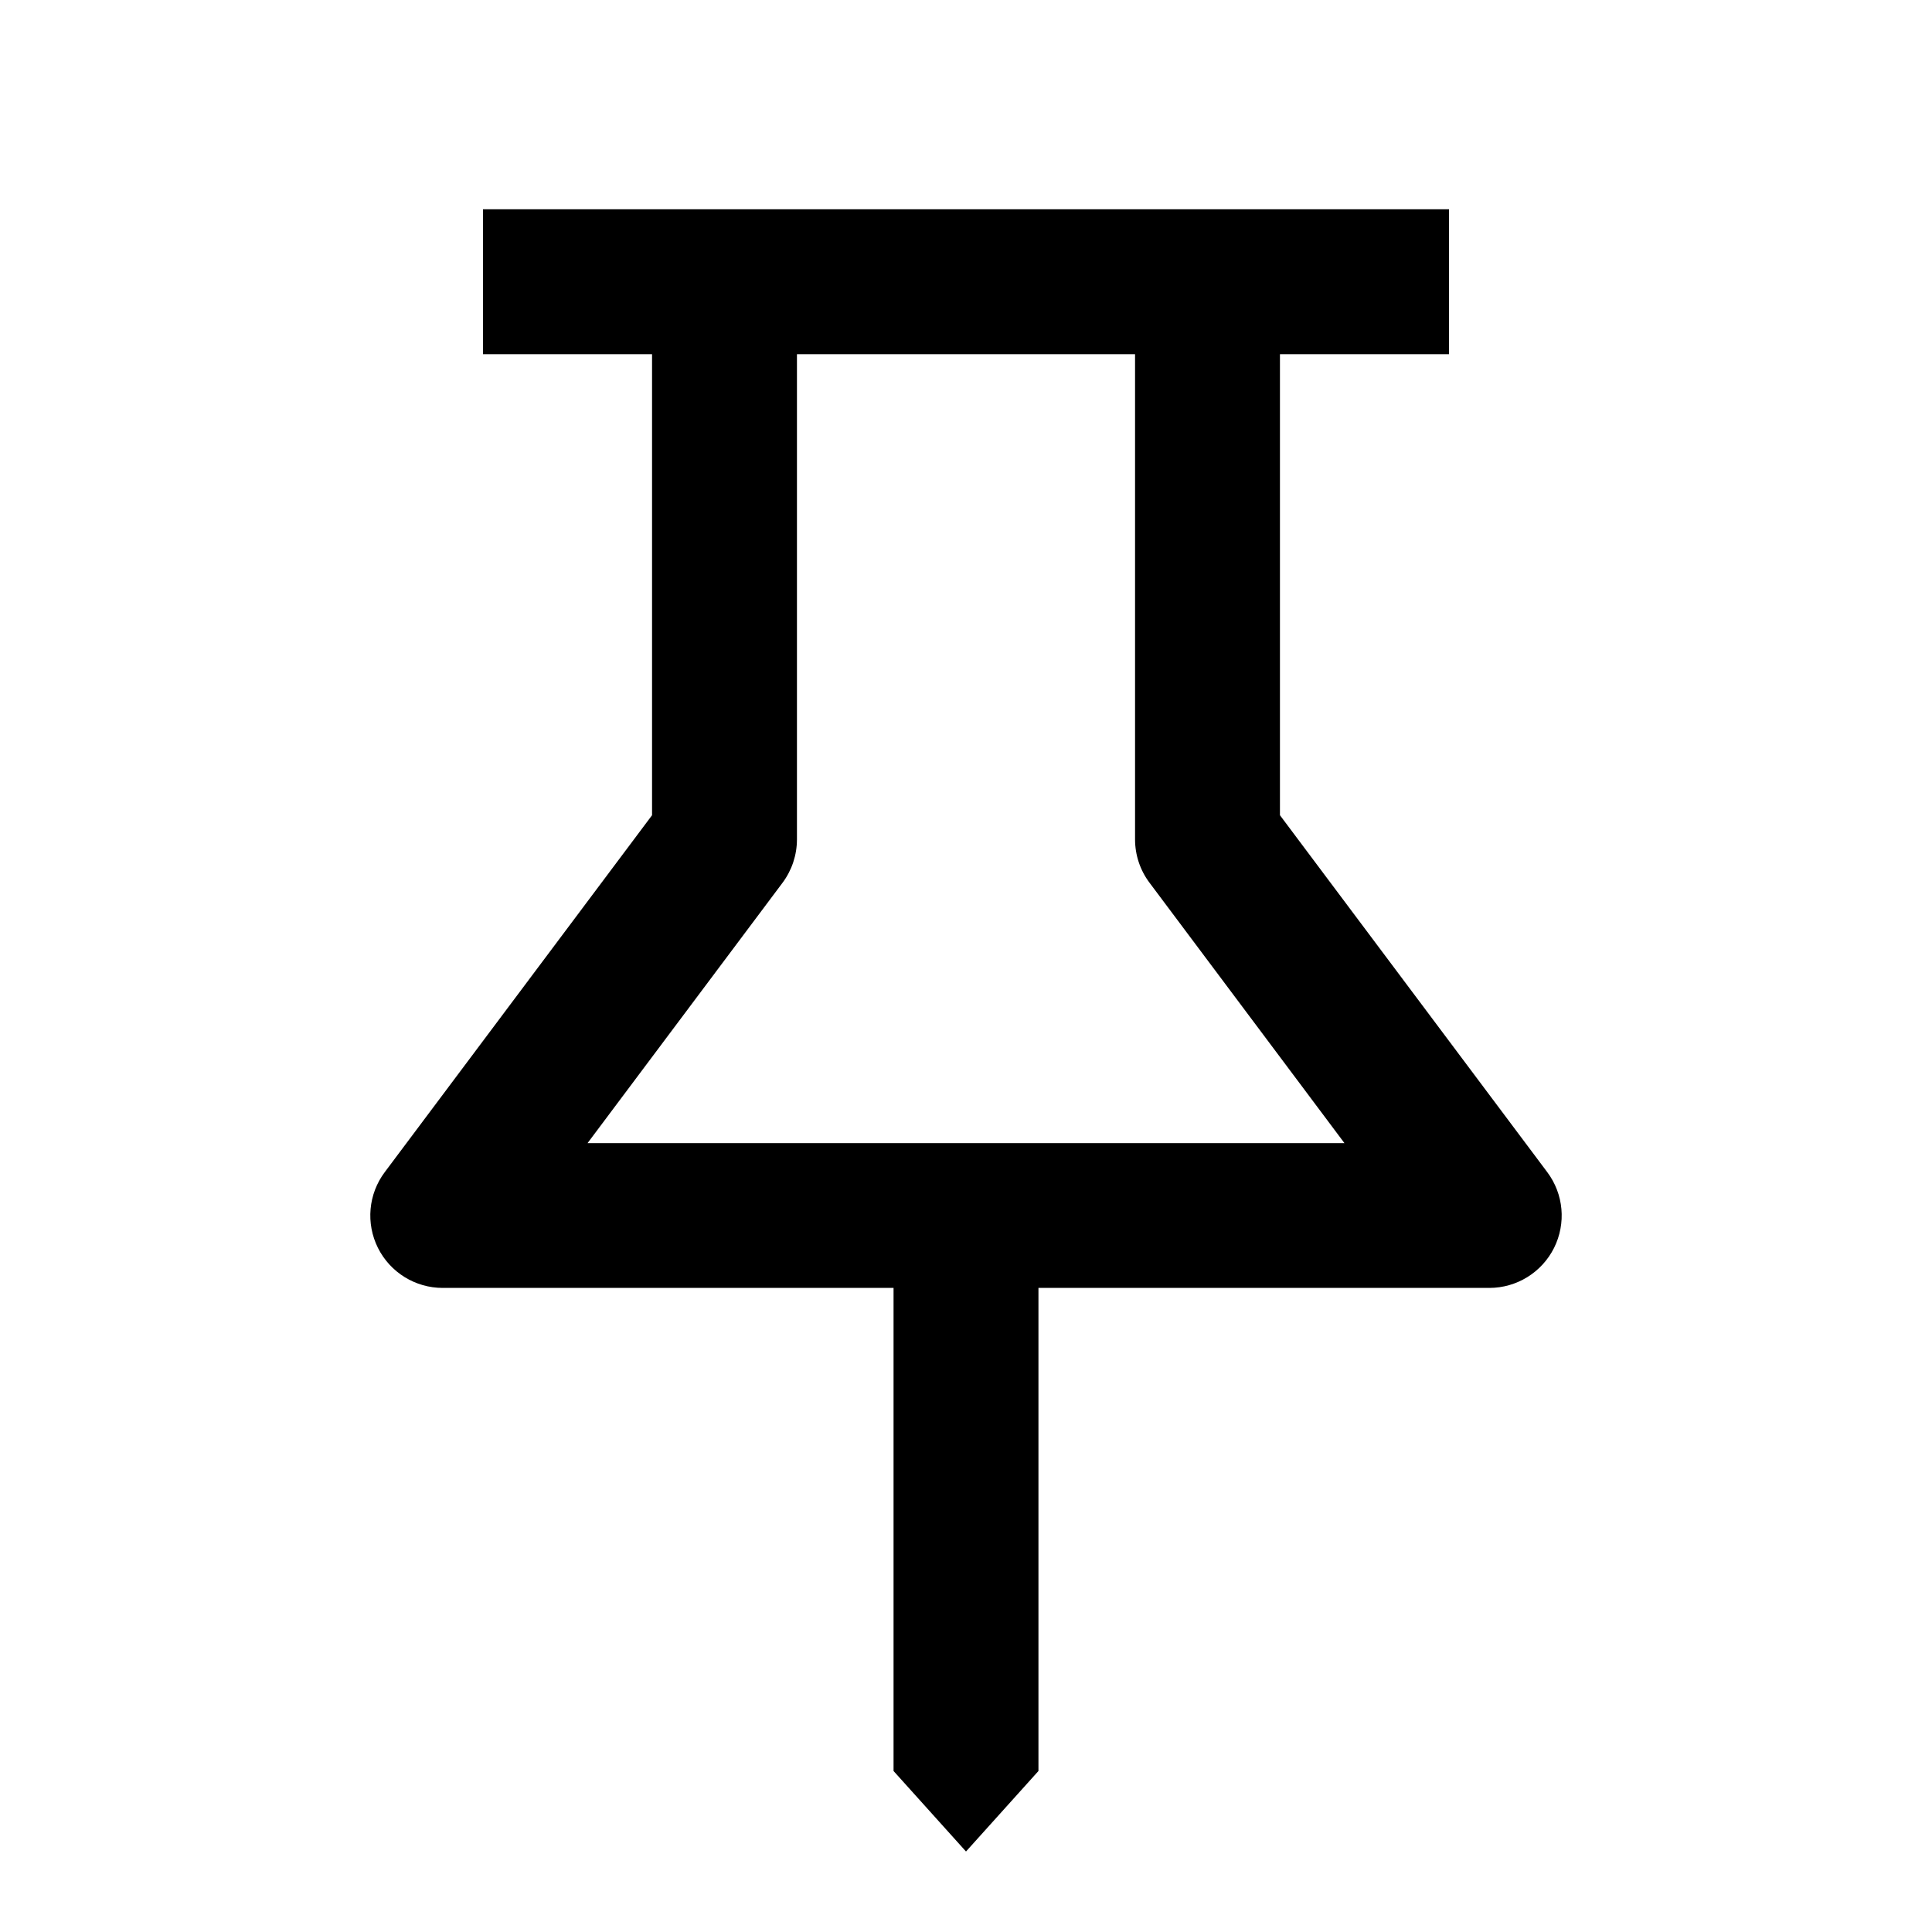
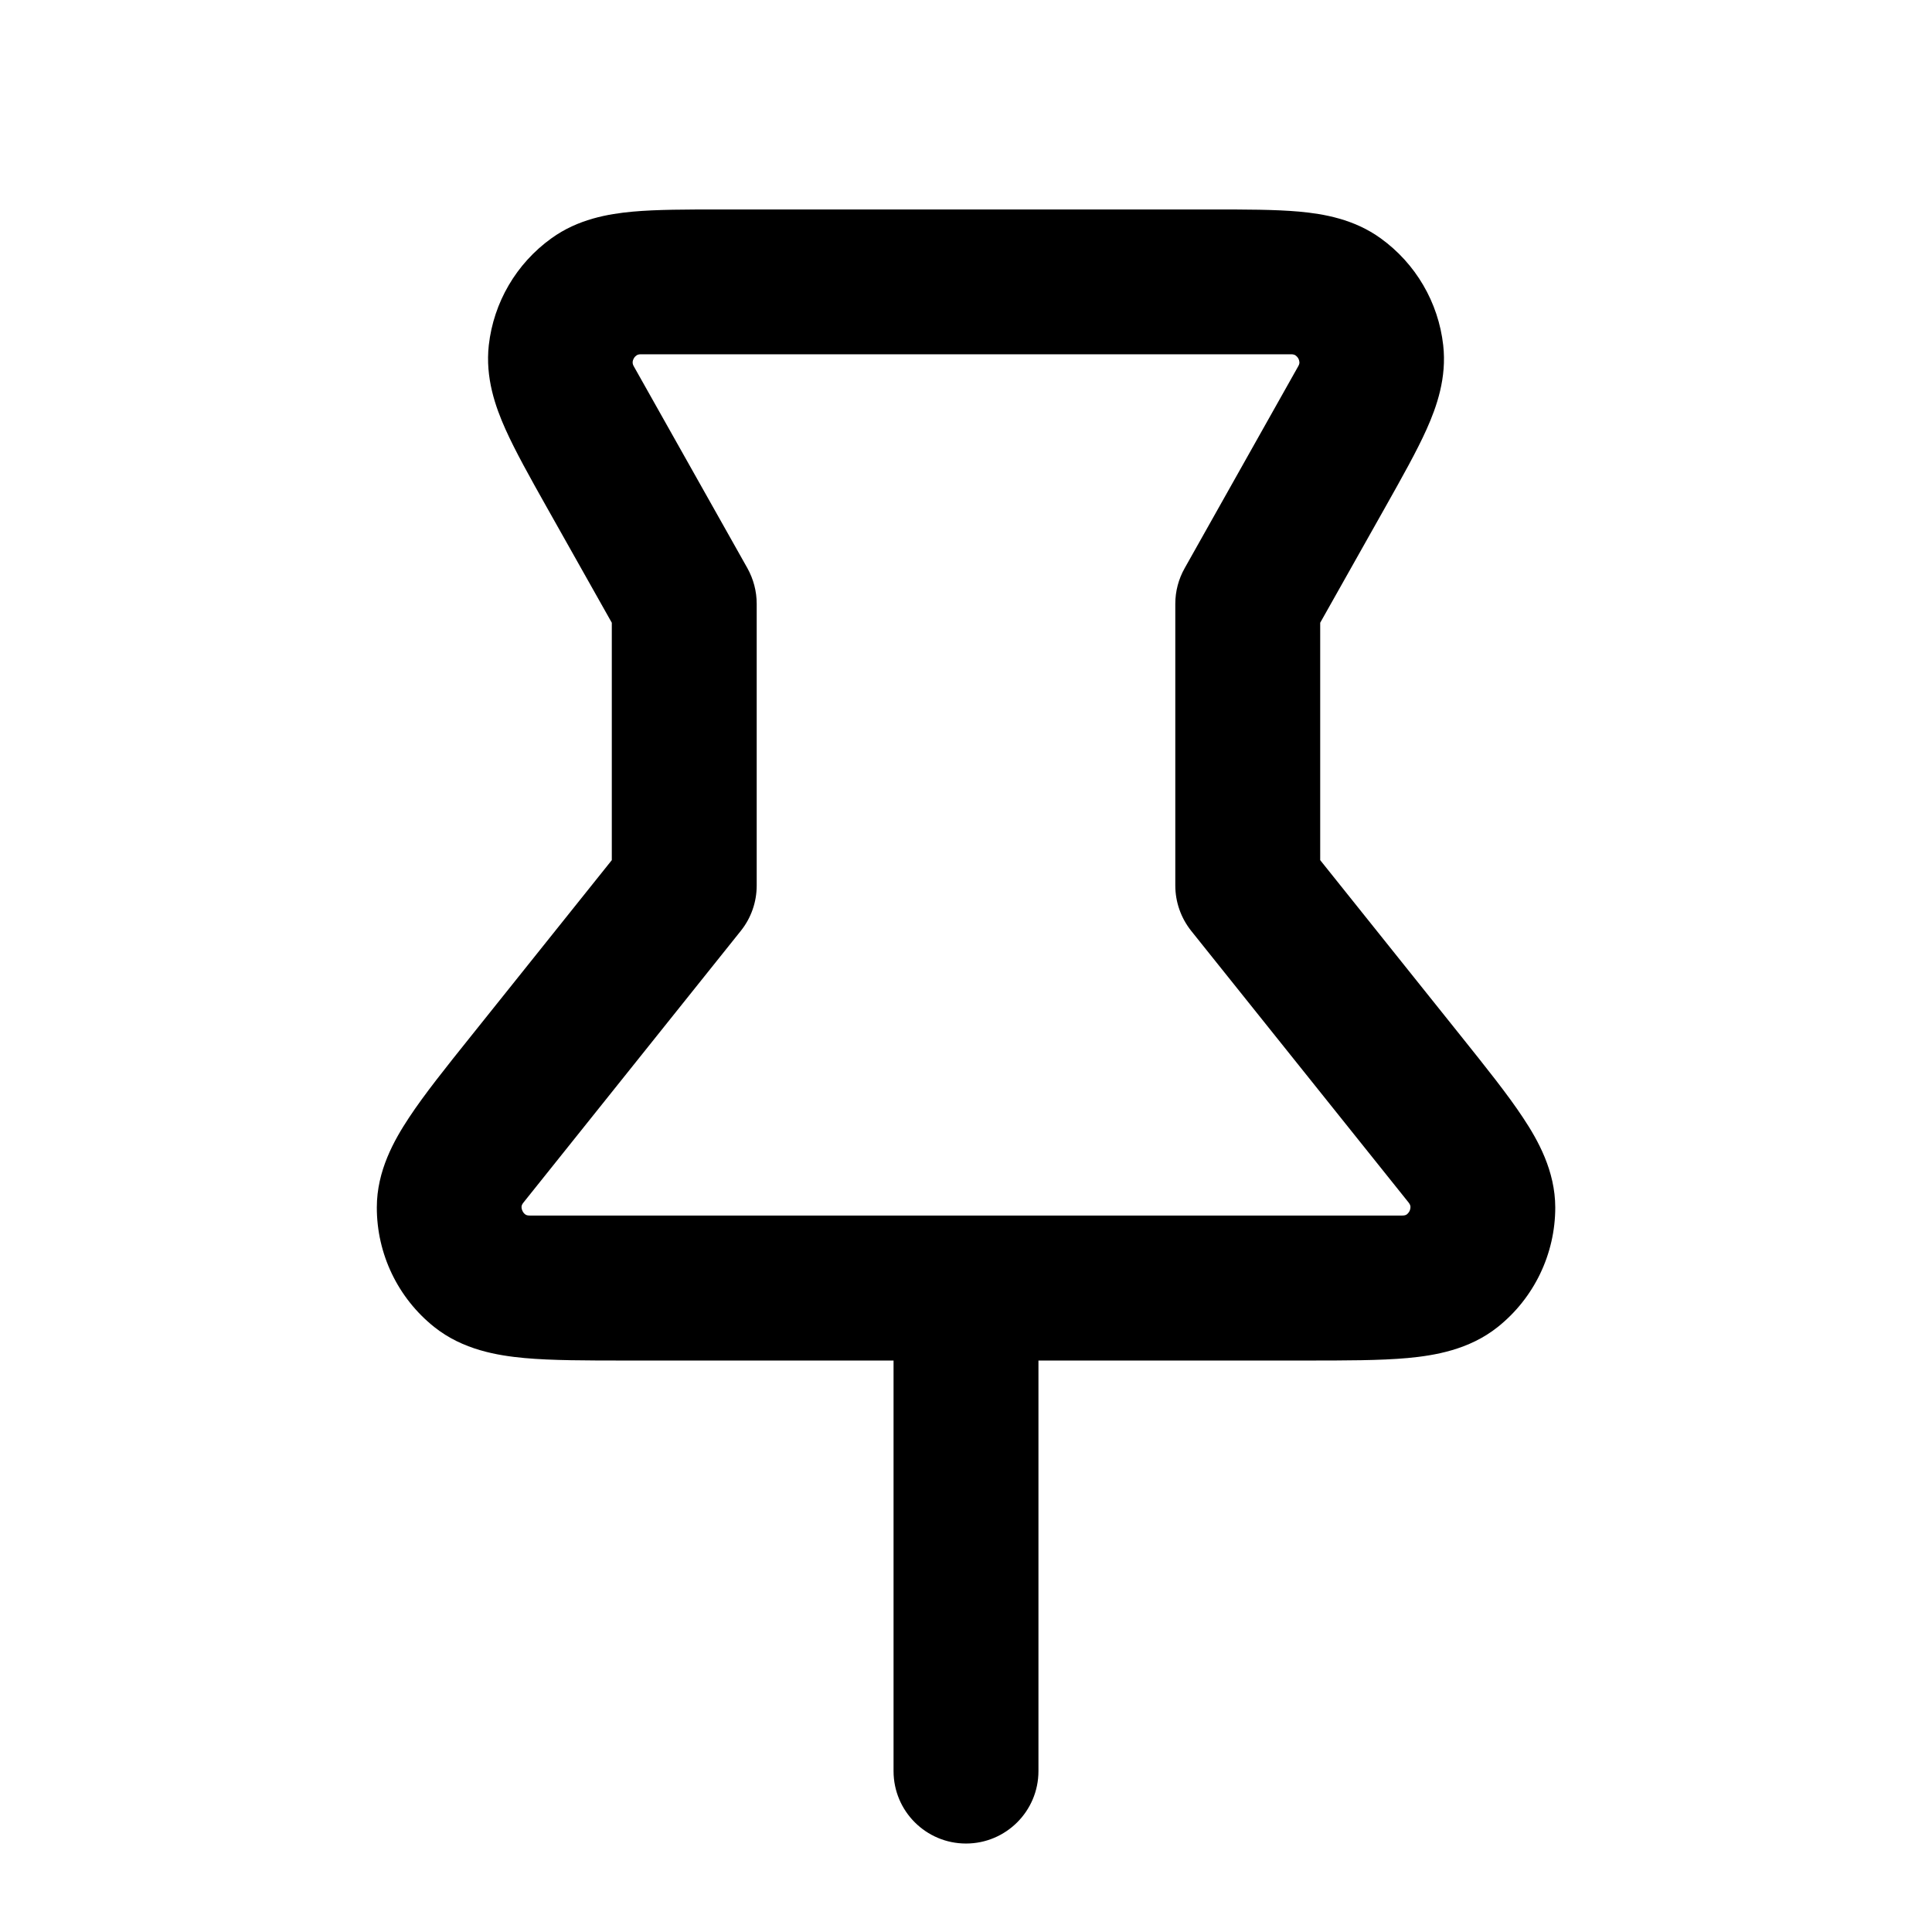
<svg xmlns="http://www.w3.org/2000/svg" viewBox="0 0 24 24">
-   <path fill-rule="evenodd" clip-rule="evenodd" d="M8.995 2.6L9 2.6H15L15.005 2.6H18V4.4H15.9V10.127L19.22 14.56C19.425 14.833 19.457 15.197 19.305 15.502C19.152 15.807 18.841 15.999 18.5 15.999H12.9V22L12 23L11.1 22V15.999H5.5C5.159 15.999 4.848 15.807 4.695 15.502C4.543 15.197 4.575 14.833 4.78 14.56L8.1 10.127V4.4H6V2.6H8.995ZM9.9 4.4V10.427C9.9 10.621 9.837 10.811 9.721 10.966L7.299 14.2H16.701L14.28 10.966C14.163 10.811 14.1 10.621 14.1 10.427V4.4H9.9Z" />
+   <path fill-rule="evenodd" clip-rule="evenodd" d="M8.947 2.602C8.531 2.602 8.159 2.602 7.86 2.629C7.555 2.657 7.179 2.722 6.849 2.961C6.414 3.274 6.132 3.756 6.072 4.288C6.027 4.693 6.154 5.053 6.279 5.332C6.402 5.606 6.584 5.931 6.788 6.294L7.6 7.736V10.685L5.851 12.871C5.54 13.259 5.269 13.598 5.08 13.885C4.895 14.165 4.681 14.545 4.681 14.998C4.68 15.577 4.943 16.125 5.395 16.485C5.75 16.768 6.18 16.839 6.515 16.87C6.856 16.901 7.29 16.901 7.788 16.901L11.1 16.901V22.001C11.1 22.498 11.503 22.901 12 22.901C12.497 22.901 12.9 22.498 12.9 22.001V16.901L16.212 16.901C16.71 16.901 17.144 16.901 17.486 16.87C17.82 16.839 18.25 16.768 18.605 16.485C19.057 16.125 19.32 15.577 19.32 14.999C19.319 14.545 19.106 14.165 18.92 13.885C18.731 13.598 18.46 13.26 18.149 12.871L16.4 10.685V7.736L17.212 6.294C17.416 5.931 17.599 5.606 17.722 5.332C17.847 5.053 17.974 4.693 17.928 4.288C17.868 3.756 17.586 3.274 17.152 2.961C16.822 2.722 16.445 2.657 16.141 2.629C15.842 2.602 15.469 2.602 15.053 2.602H8.947ZM7.873 4.55C7.86 4.528 7.859 4.512 7.859 4.501C7.859 4.486 7.864 4.469 7.874 4.451C7.884 4.433 7.898 4.421 7.91 4.413C7.92 4.407 7.934 4.401 7.96 4.401H16.04C16.066 4.401 16.081 4.407 16.091 4.413C16.103 4.421 16.116 4.433 16.127 4.451C16.137 4.469 16.141 4.486 16.142 4.501C16.142 4.512 16.14 4.528 16.127 4.55L14.716 7.059C14.64 7.194 14.6 7.346 14.6 7.5V11C14.6 11.205 14.67 11.403 14.797 11.563L17.498 14.938C17.517 14.962 17.52 14.978 17.521 14.988C17.522 15.002 17.52 15.022 17.51 15.044C17.499 15.065 17.485 15.079 17.474 15.087C17.465 15.093 17.45 15.1 17.419 15.1H6.581C6.55 15.1 6.535 15.093 6.527 15.087C6.515 15.079 6.501 15.065 6.491 15.044C6.48 15.022 6.478 15.002 6.479 14.988C6.48 14.978 6.483 14.962 6.503 14.938L9.203 11.563C9.331 11.403 9.4 11.205 9.4 11V7.5C9.4 7.346 9.36 7.194 9.285 7.059L7.873 4.55Z" />
</svg>
